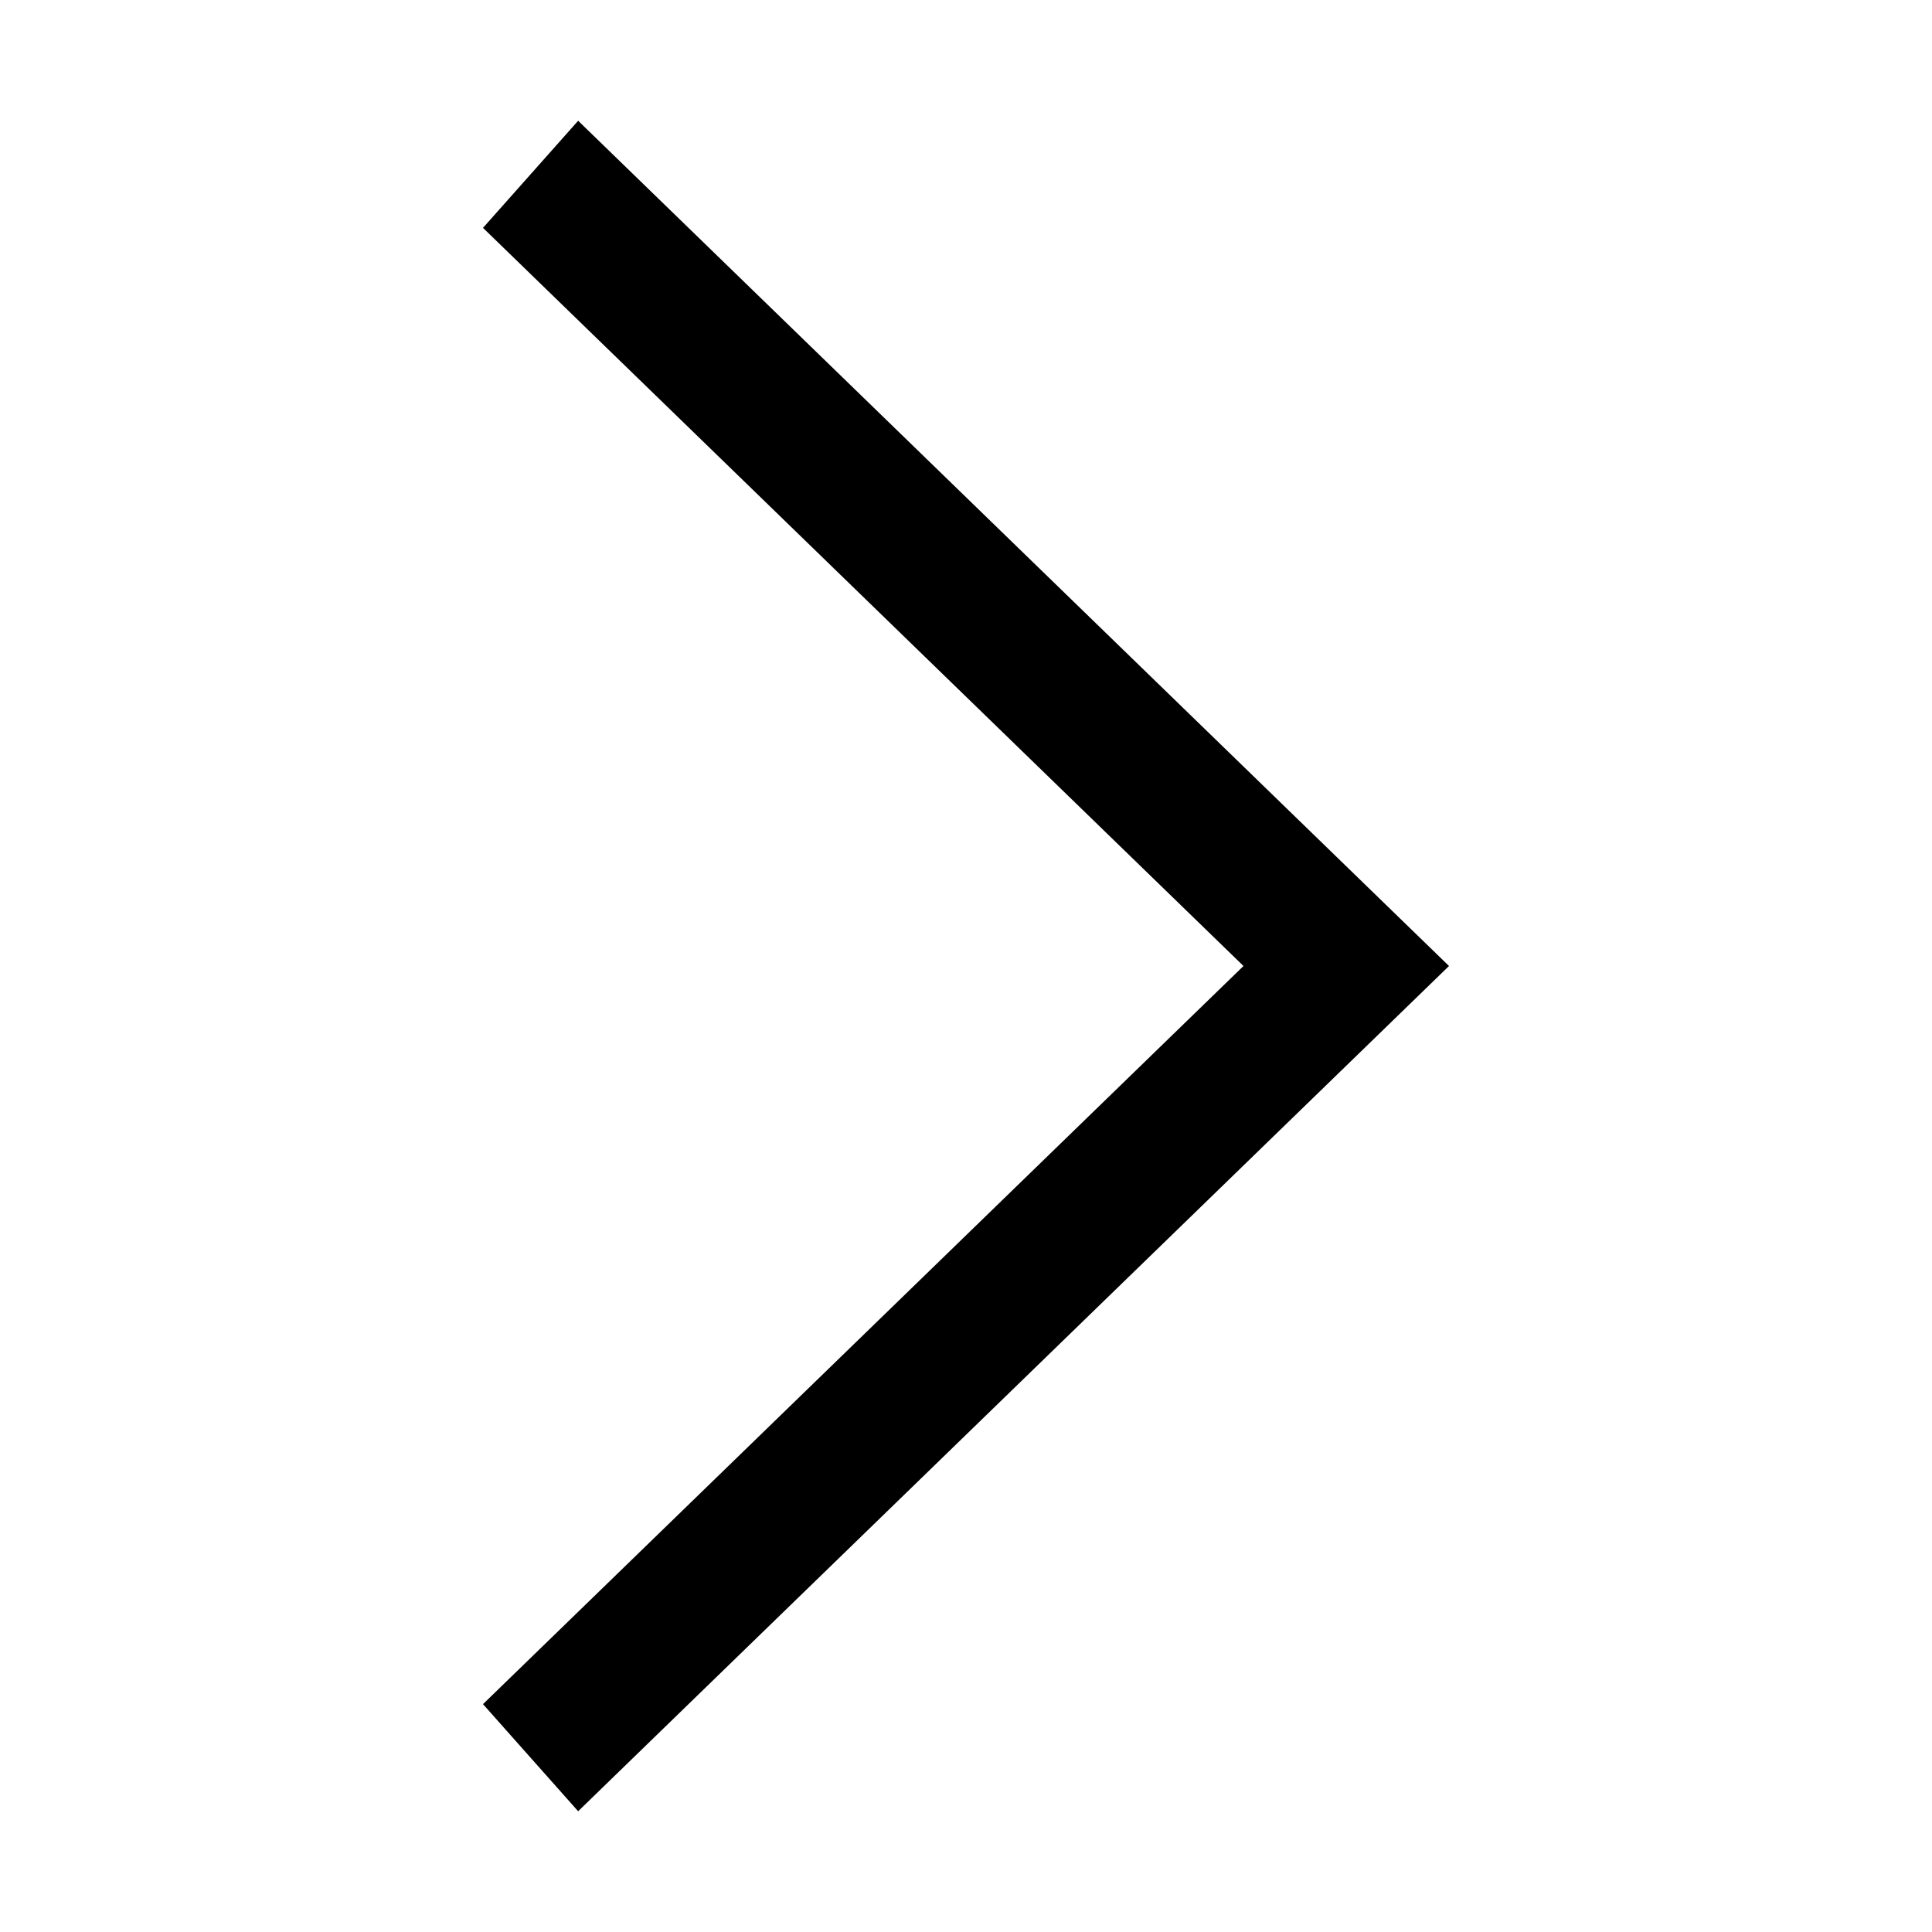
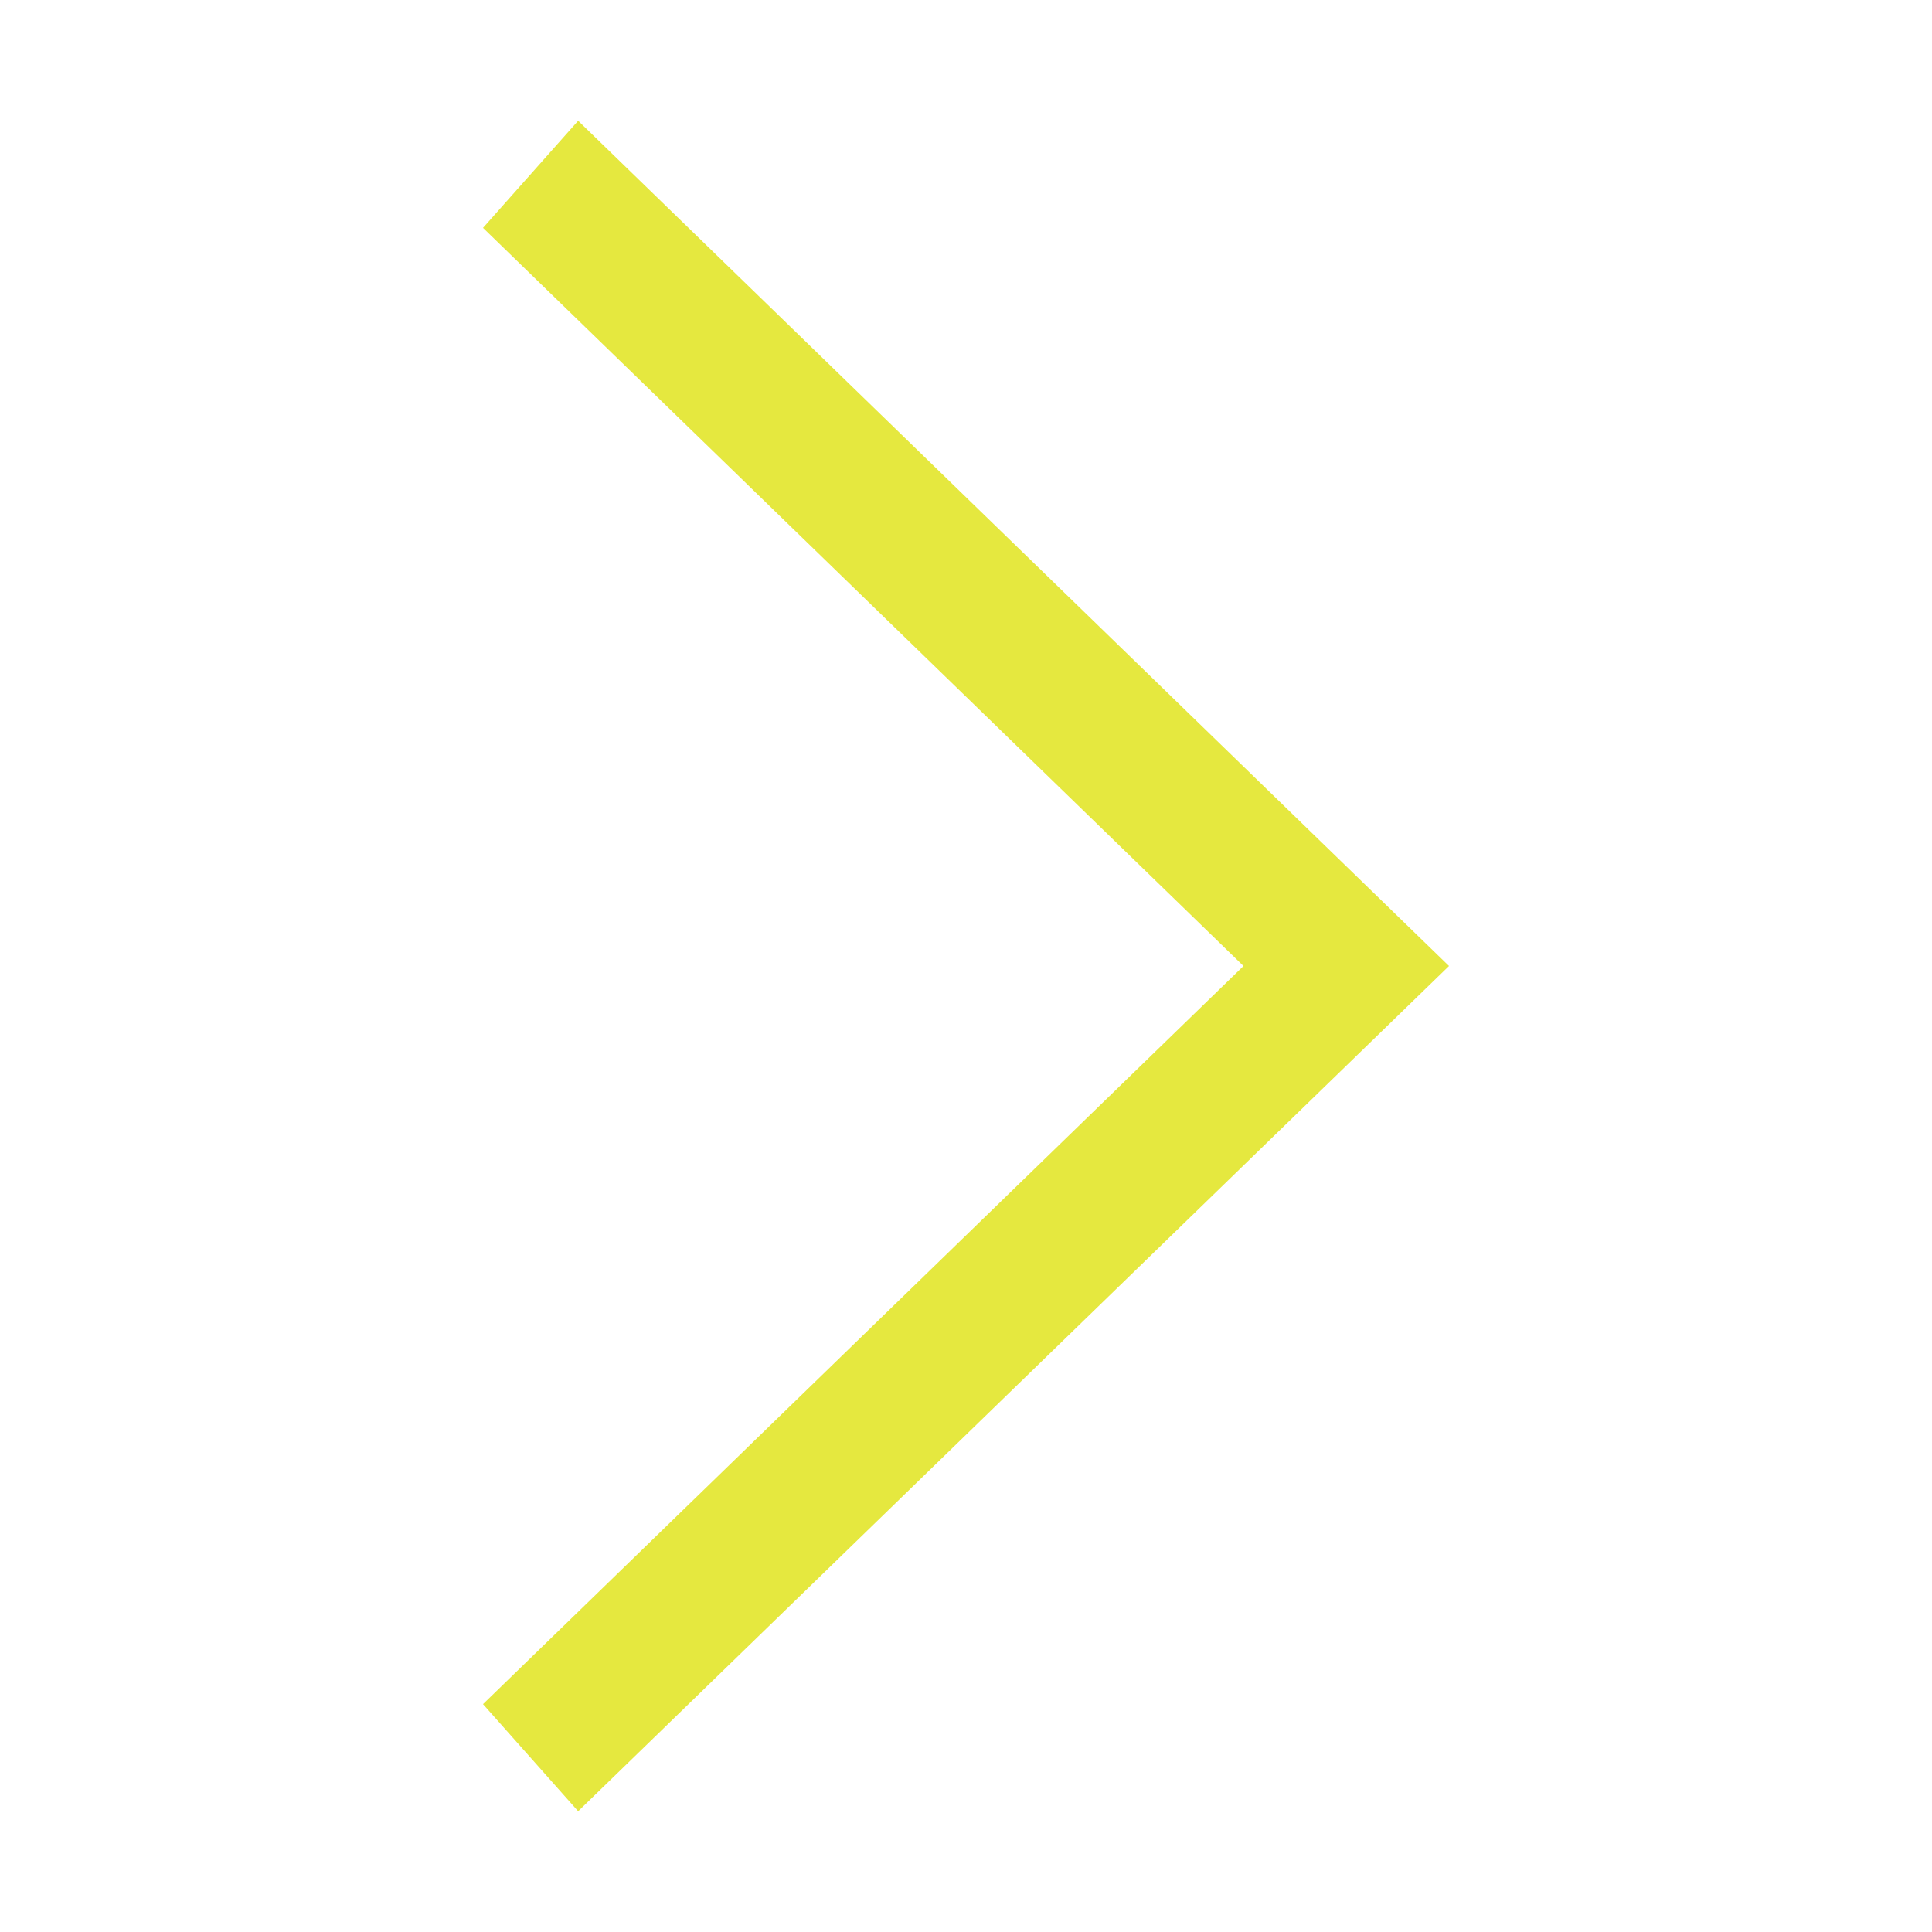
<svg xmlns="http://www.w3.org/2000/svg" width="800px" height="800px" viewBox="0 0 1024 1024" class="icon" version="1.1">
-   <path d="M256 120.768L306.432 64 768 512l-461.568 448L256 903.232 659.072 512z" fill="#000000" />
+   <path d="M256 120.768L306.432 64 768 512l-461.568 448L256 903.232 659.072 512z" fill="#E5E83F" />
</svg>
